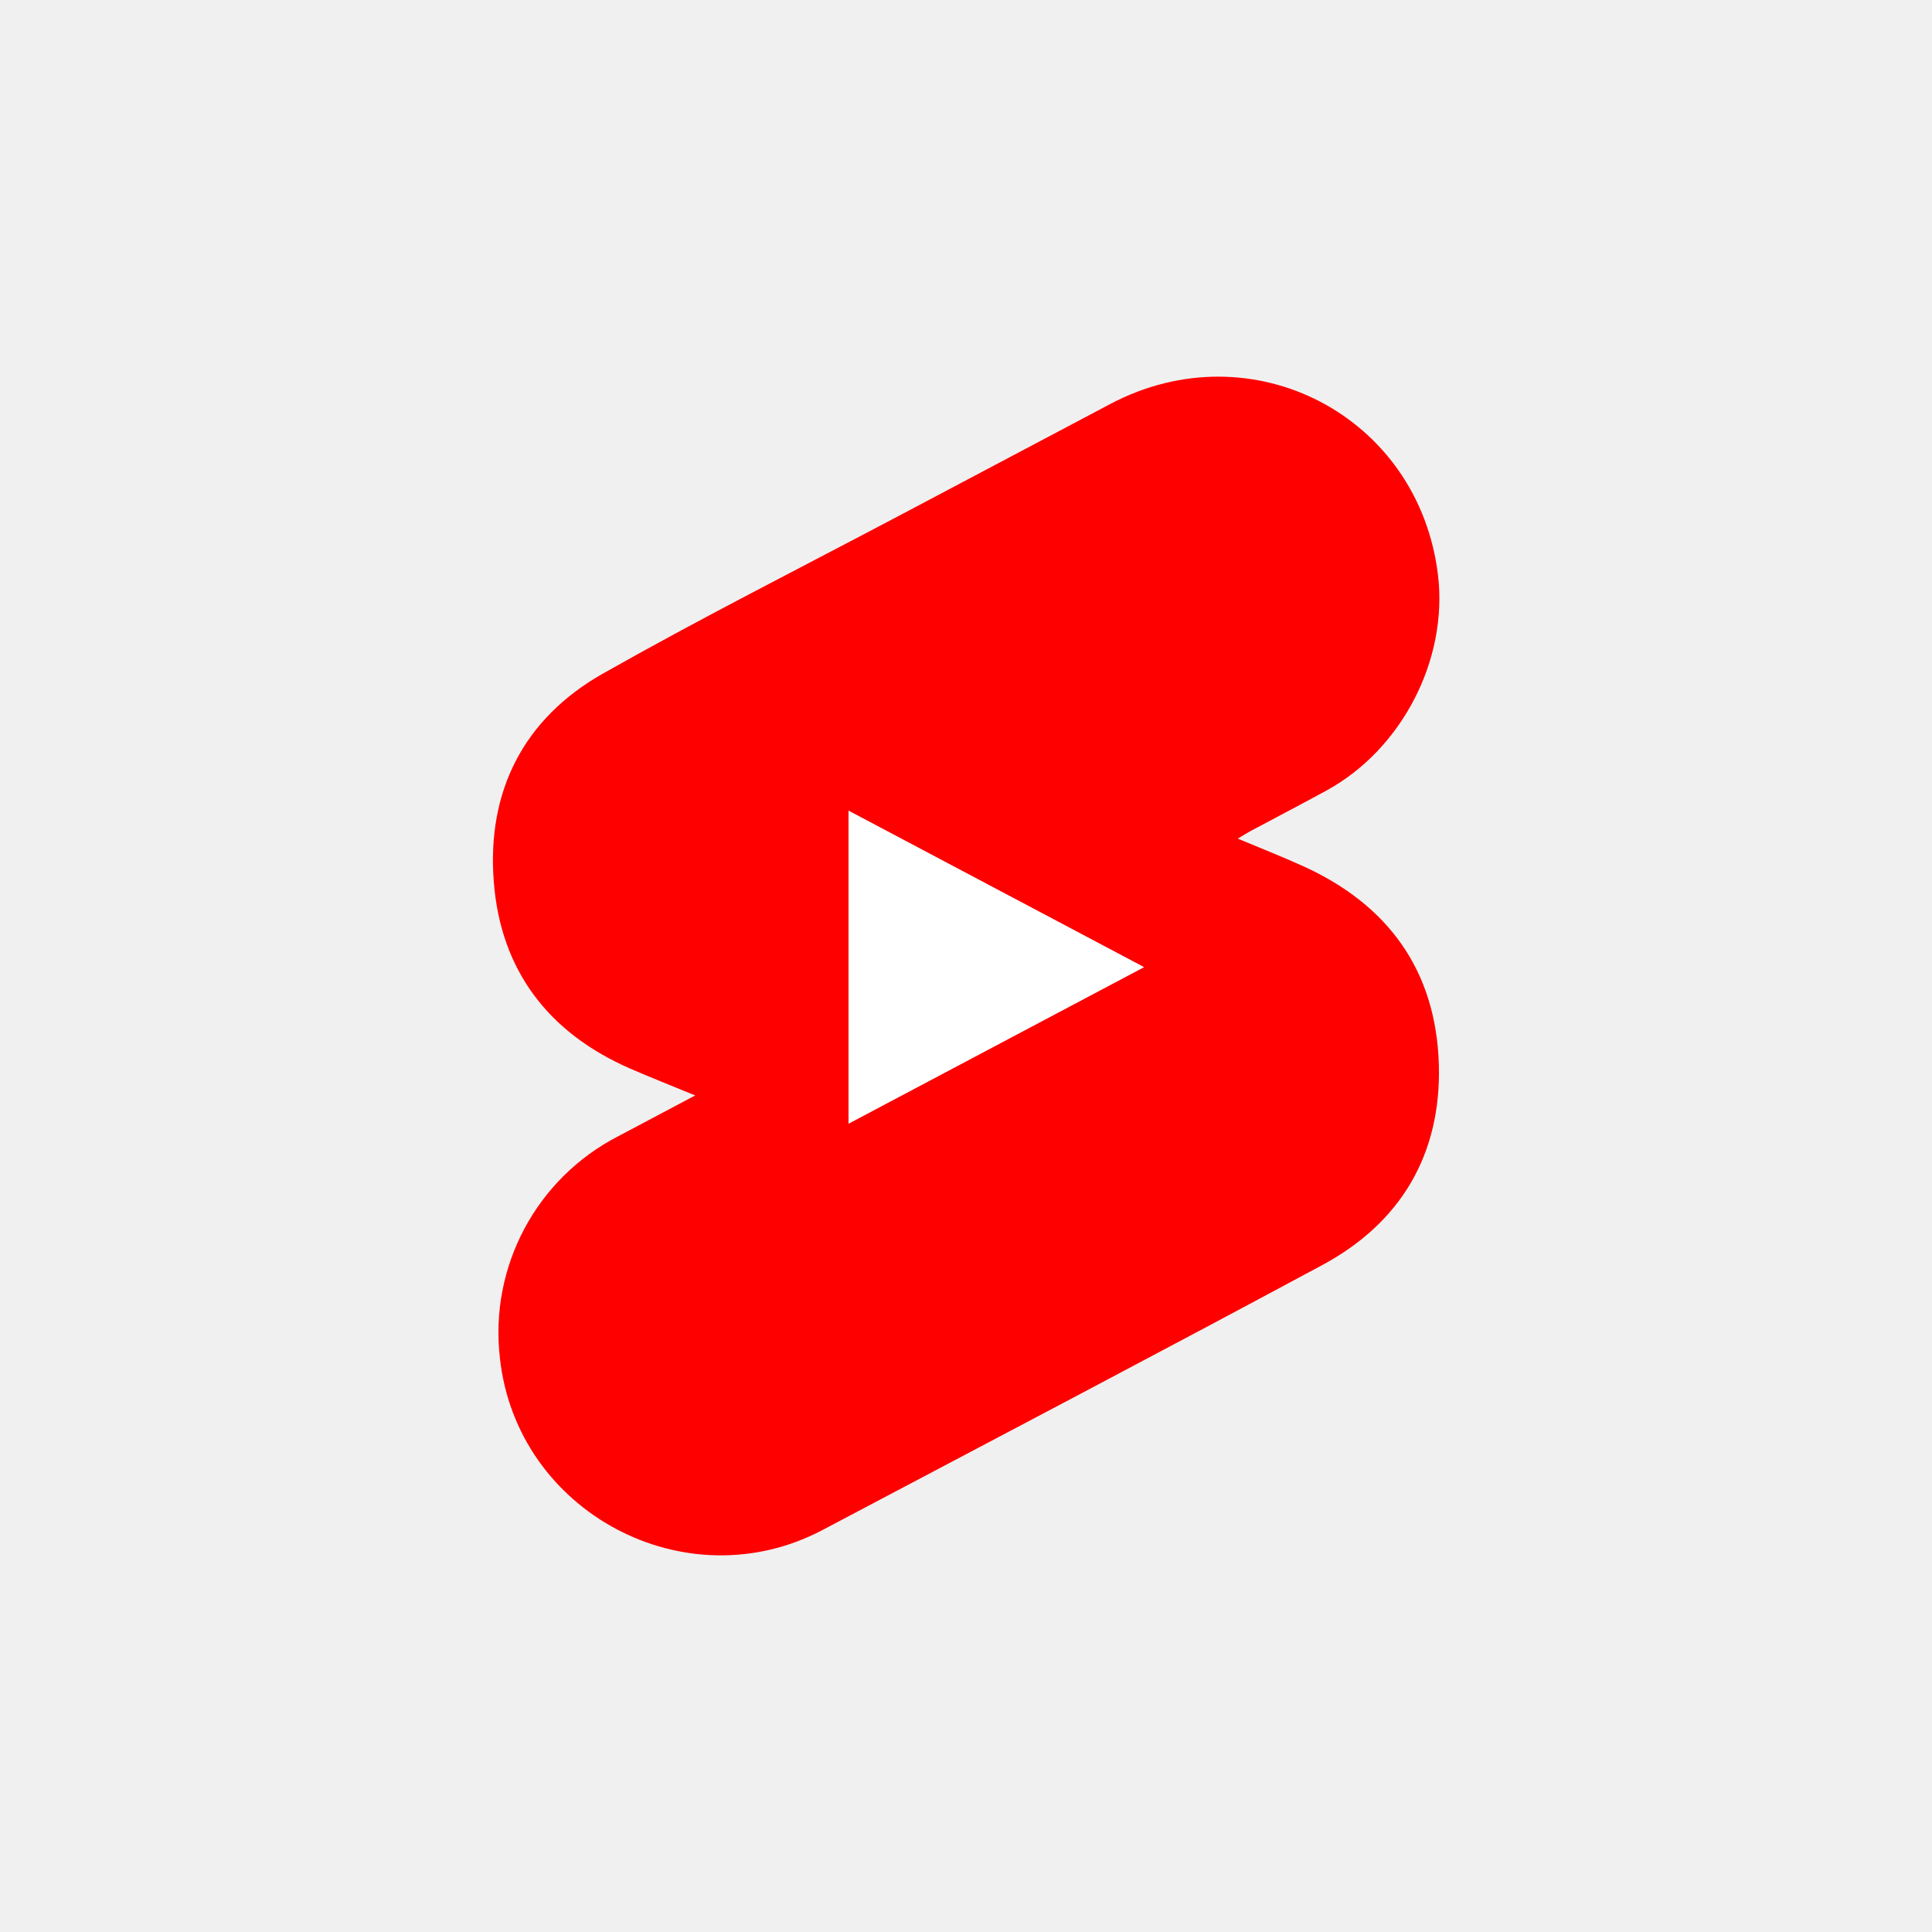
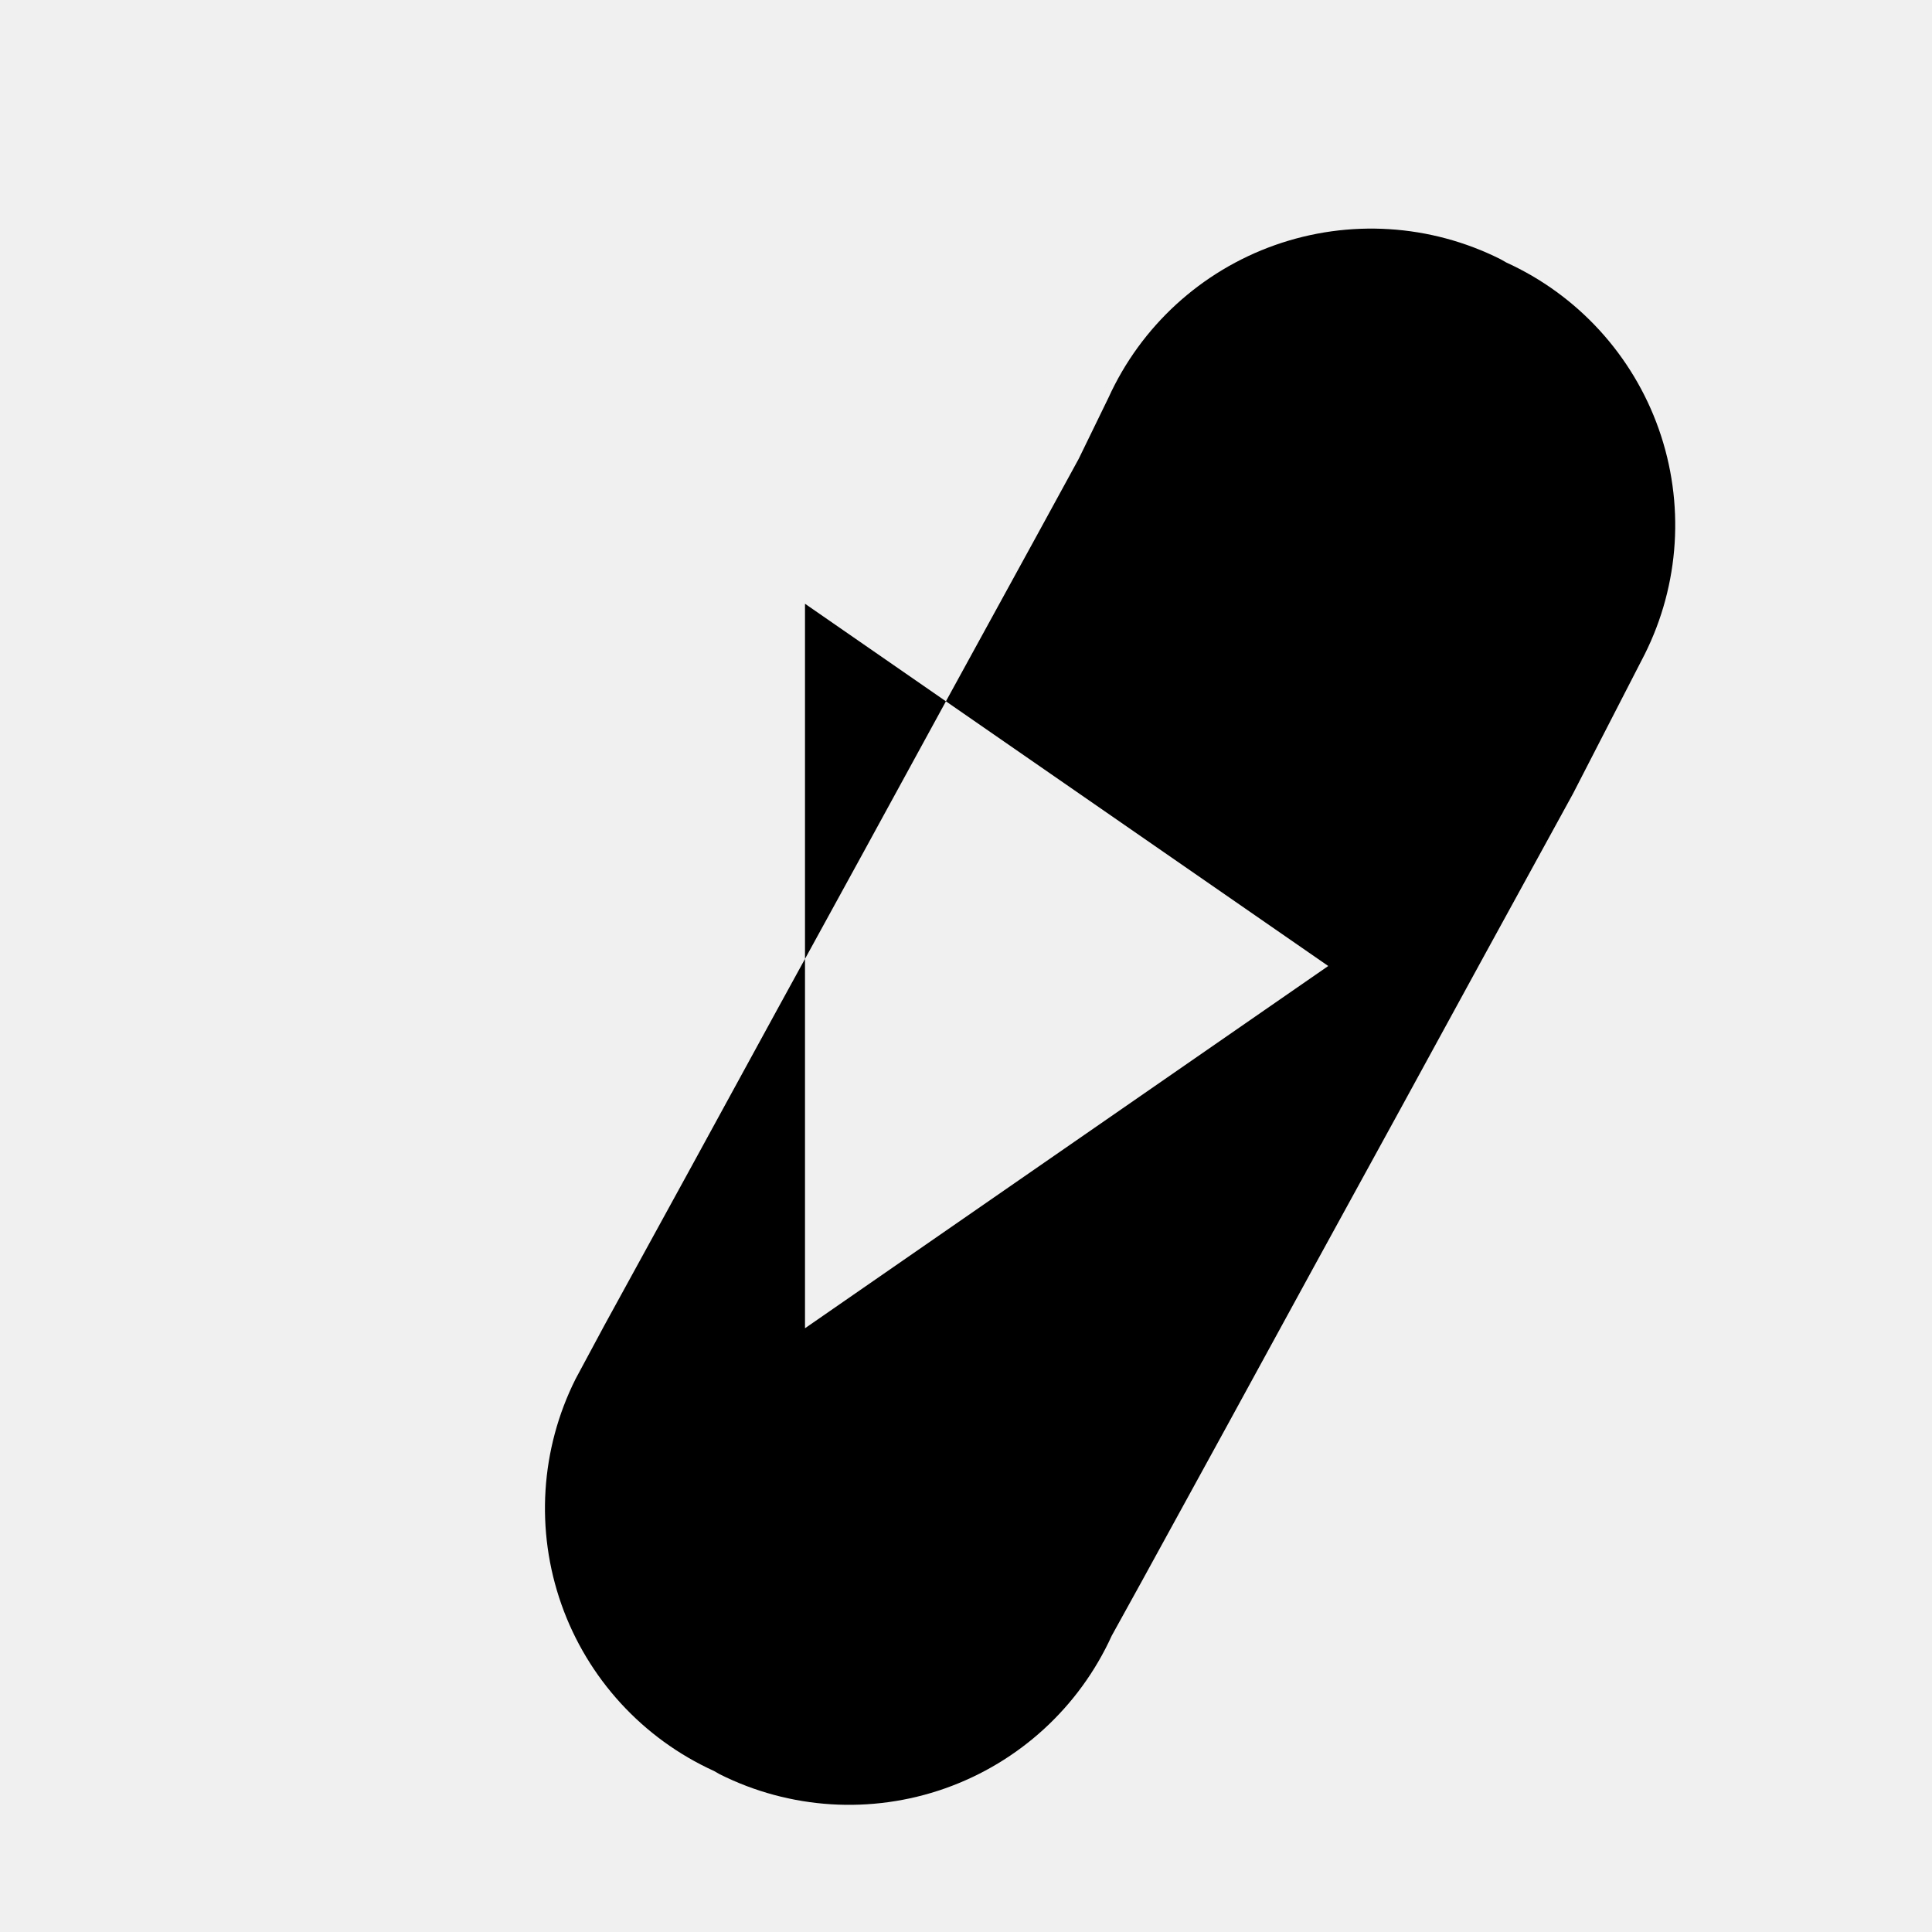
- <svg xmlns="http://www.w3.org/2000/svg" id="Layer_1" data-name="Layer 1" width="200mm" height="200mm" viewBox="0 0 566.93 566.93">
-   <path d="M204,321.45c-6.94-2.86-13.07-5.26-19.1-7.89-24-10.48-38-28.85-40-54.8-2.09-26.58,8.75-47.94,32.07-61.13,28.57-16.17,57.92-31,86.93-46.33q31-16.4,61.92-32.76c41.63-22,90.46,3.46,96.14,50.14,3,24.83-10.51,51.11-32.65,63.26-7.33,4-14.76,7.87-22.14,11.82-1.17.62-2.3,1.35-3.95,2.33,6.71,2.81,12.94,5.26,19,8,25.11,11.32,39.18,30.72,40,58.29.74,26.25-11.08,46.41-34.24,58.86-48.72,26.19-97.71,51.89-146.62,77.73-40.2,21.23-89.82-5.27-94.67-50.51a64.78,64.78,0,0,1,34.65-65C188.57,329.65,195.82,325.78,204,321.45Zm45,8.26,86.67-45.91L249,237.91Z" fill="#fe0000" />
-   <path d="M249,329.71v-91.8l86.67,45.89Z" fill="#fff" />
+ <svg xmlns="http://www.w3.org/2000/svg" viewBox="0 0 24 24" fill="currentColor">
+   <path d="M10 7.5v9l6.5-4.5-6.5-4.5ZM20.43 8.13a3.585 3.585 0 0 0-1.72-4.87l-.07-.04a3.585 3.585 0 0 0-4.87 1.72L13.4 5.7l-.53.97-1.08 1.97-.53.97-.53.97-1.08 1.97-.53.97-.53.97-1.08 1.97-.36.67a3.585 3.585 0 0 0 1.72 4.87l.07.04a3.585 3.585 0 0 0 4.87-1.72l.37-.67 1.08-1.97.53-.97.53-.97 1.08-1.97.53-.97.53-.97 1.08-1.97Z" fill-rule="evenodd" />
</svg>
